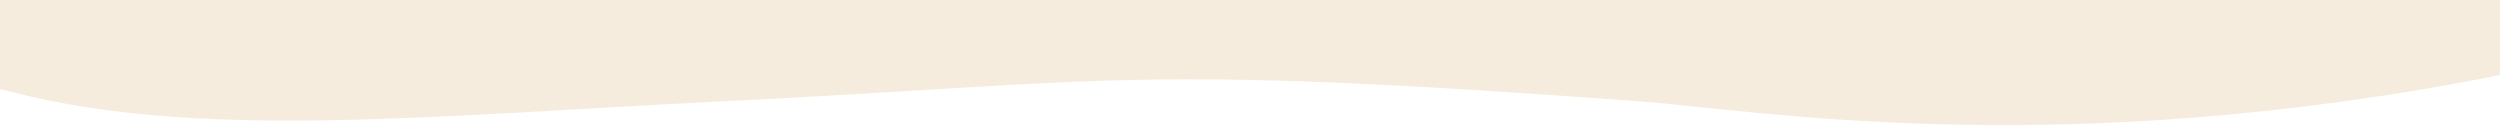
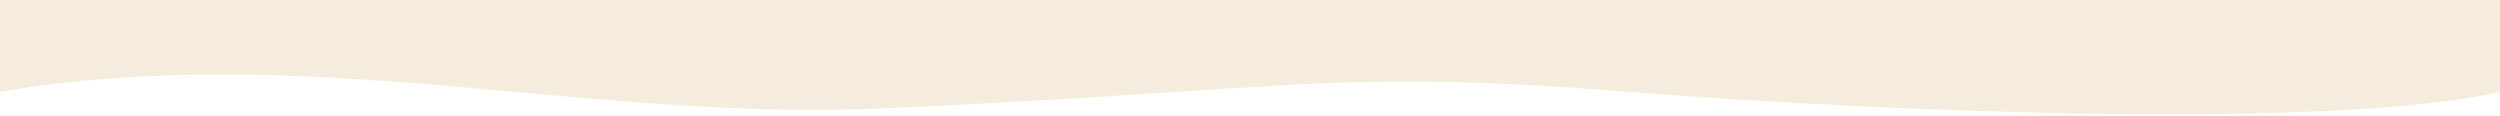
- <svg xmlns="http://www.w3.org/2000/svg" width="1280" height="65" viewBox="0 0 1280 65" fill="none">
-   <path d="M369.5 51.917C218.5 59.357 97.5 72.5 0 45.5V0H1280V38.438C1053 83.5 899.398 56.317 839.828 51.917C577 32.5 571.781 41.95 369.5 51.917Z" fill="#F5ECDD" />
+ <svg xmlns="http://www.w3.org/2000/svg" width="1279" height="59" viewBox="0 0 1279 59" fill="none">
+   <path d="M451.5 55.5C300.497 62.267 156 20.5 -0.001 47V0H1279V47C1196.5 66 973.166 57.99 833.5 47C681 35 663.5 46 451.5 55.5Z" fill="#F5ECDD" />
</svg>
